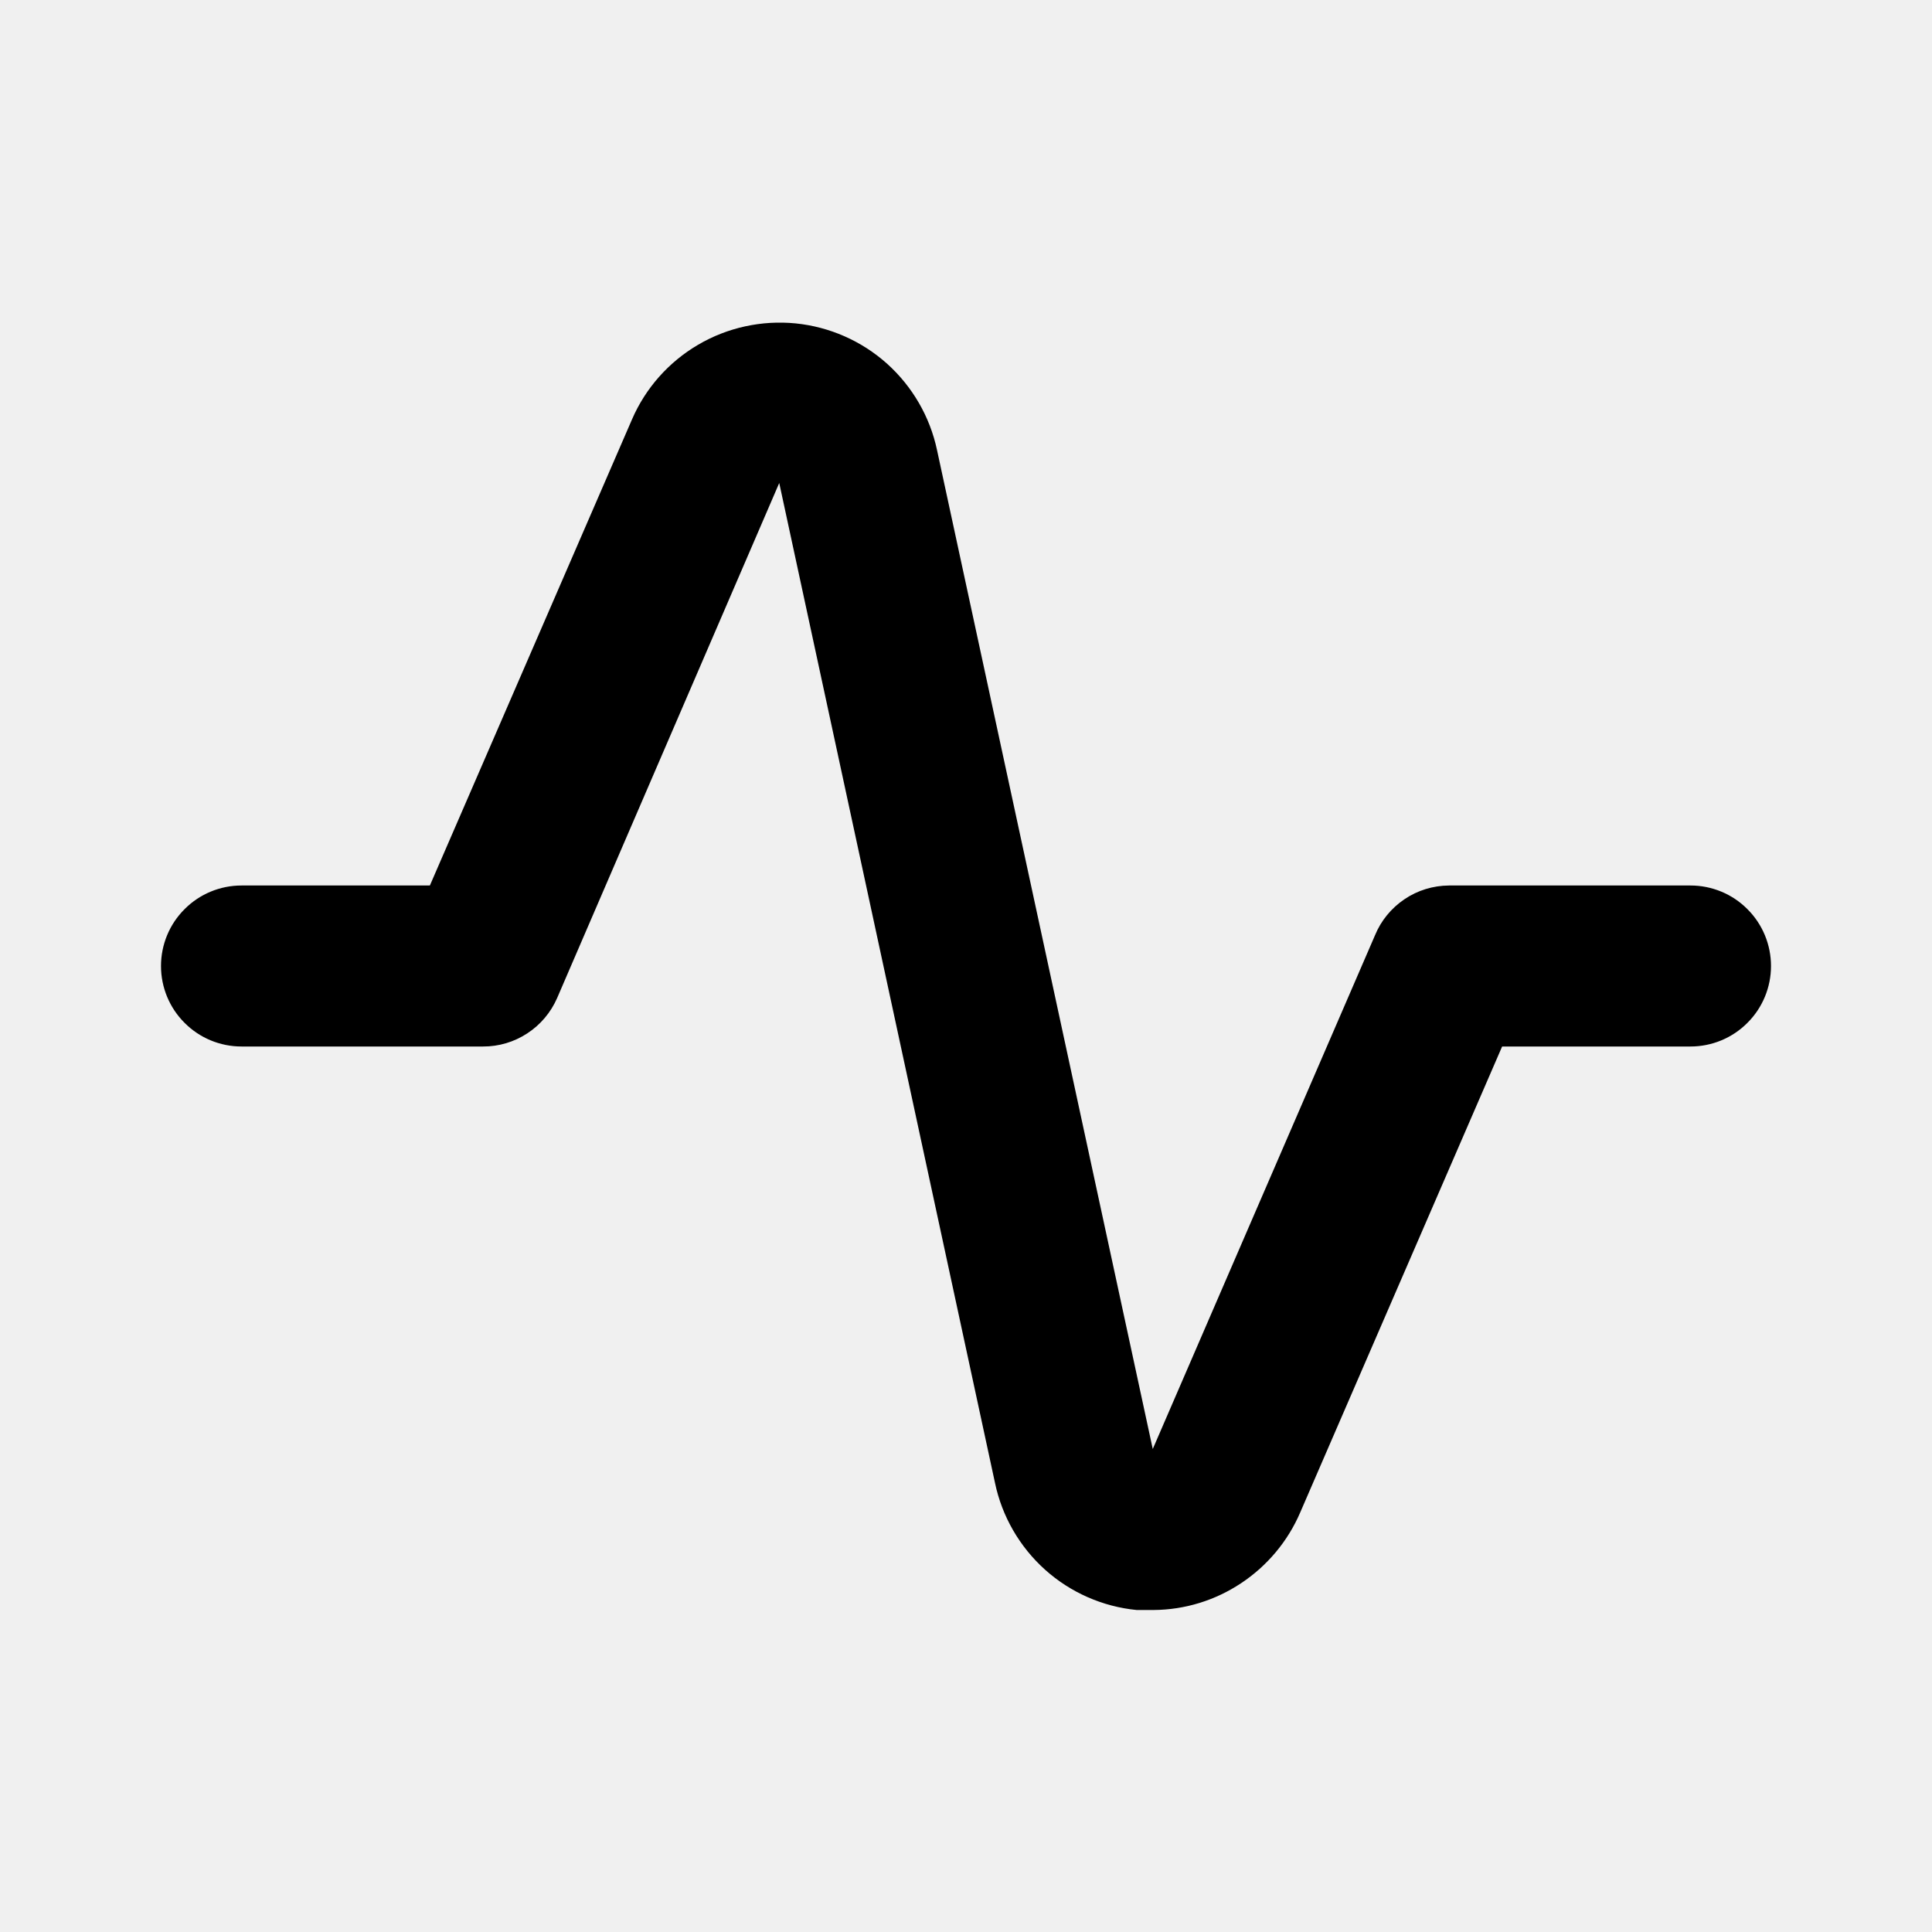
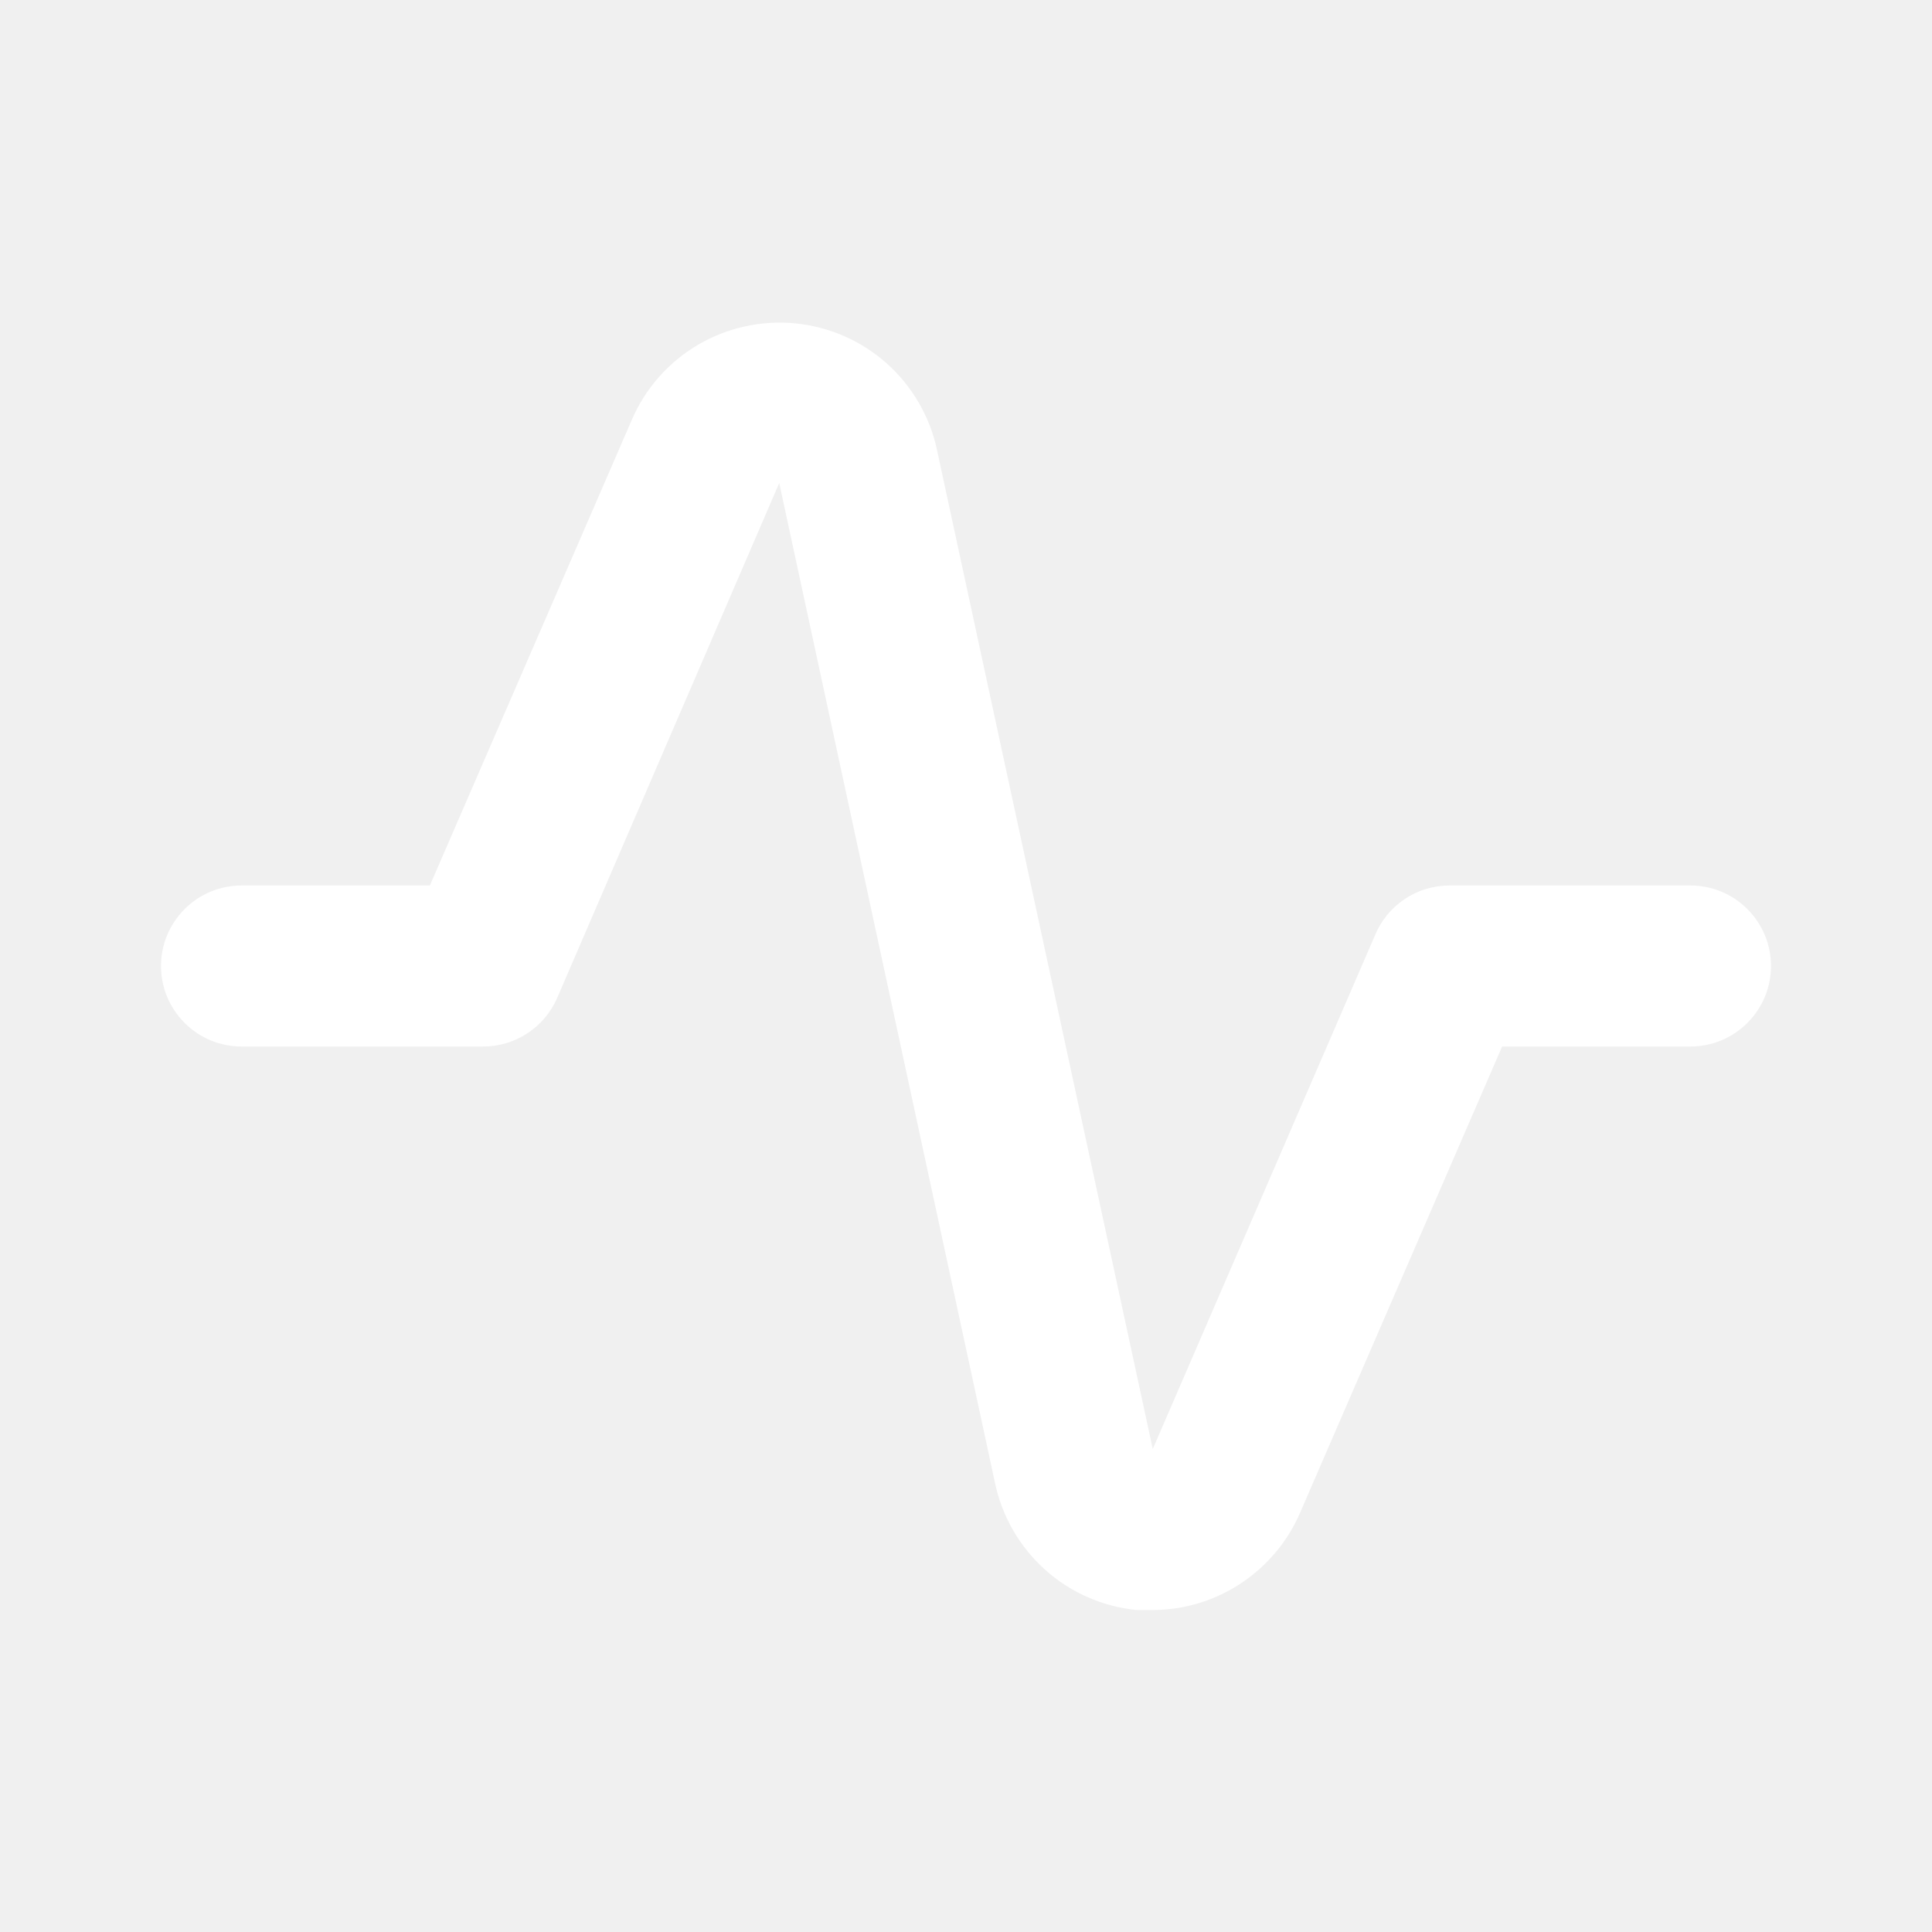
<svg xmlns="http://www.w3.org/2000/svg" width="18" height="18" viewBox="0 0 18 18" fill="none">
-   <path d="M10.748 15H10.59C10.273 14.969 9.973 14.837 9.736 14.624C9.499 14.411 9.335 14.127 9.27 13.815L7.26 4.5L5.19 9.3C5.131 9.434 5.035 9.548 4.912 9.628C4.79 9.708 4.646 9.751 4.5 9.75H2.25C2.051 9.75 1.86 9.671 1.72 9.53C1.579 9.39 1.5 9.199 1.5 9C1.5 8.801 1.579 8.61 1.72 8.47C1.86 8.329 2.051 8.25 2.25 8.25H4.005L5.888 3.908C6.014 3.616 6.23 3.373 6.504 3.212C6.778 3.051 7.097 2.982 7.413 3.013C7.729 3.045 8.027 3.176 8.264 3.388C8.5 3.6 8.664 3.882 8.73 4.193L10.74 13.5L12.81 8.715C12.866 8.578 12.962 8.461 13.085 8.378C13.207 8.295 13.352 8.251 13.5 8.25H15.75C15.949 8.25 16.14 8.329 16.28 8.47C16.421 8.61 16.5 8.801 16.5 9C16.5 9.199 16.421 9.39 16.28 9.53C16.14 9.671 15.949 9.75 15.75 9.75H13.995L12.113 14.093C11.998 14.36 11.807 14.588 11.565 14.749C11.322 14.911 11.039 14.998 10.748 15Z" fill="currentColor" />
+   <path d="M10.748 15H10.59C10.273 14.969 9.973 14.837 9.736 14.624C9.499 14.411 9.335 14.127 9.27 13.815L7.26 4.5L5.19 9.3C5.131 9.434 5.035 9.548 4.912 9.628C4.79 9.708 4.646 9.751 4.5 9.75H2.25C2.051 9.75 1.86 9.671 1.72 9.53C1.579 9.39 1.5 9.199 1.5 9C1.5 8.801 1.579 8.61 1.72 8.47C1.86 8.329 2.051 8.25 2.25 8.25H4.005L5.888 3.908C6.014 3.616 6.23 3.373 6.504 3.212C6.778 3.051 7.097 2.982 7.413 3.013C7.729 3.045 8.027 3.176 8.264 3.388C8.5 3.6 8.664 3.882 8.73 4.193L10.74 13.5L12.81 8.715C12.866 8.578 12.962 8.461 13.085 8.378C13.207 8.295 13.352 8.251 13.5 8.25H15.75C15.949 8.25 16.14 8.329 16.28 8.47C16.421 8.61 16.5 8.801 16.5 9C16.5 9.199 16.421 9.39 16.28 9.53C16.14 9.671 15.949 9.75 15.75 9.75H13.995L12.113 14.093C11.998 14.36 11.807 14.588 11.565 14.749C11.322 14.911 11.039 14.998 10.748 15Z" fill="#fff" />
</svg>
